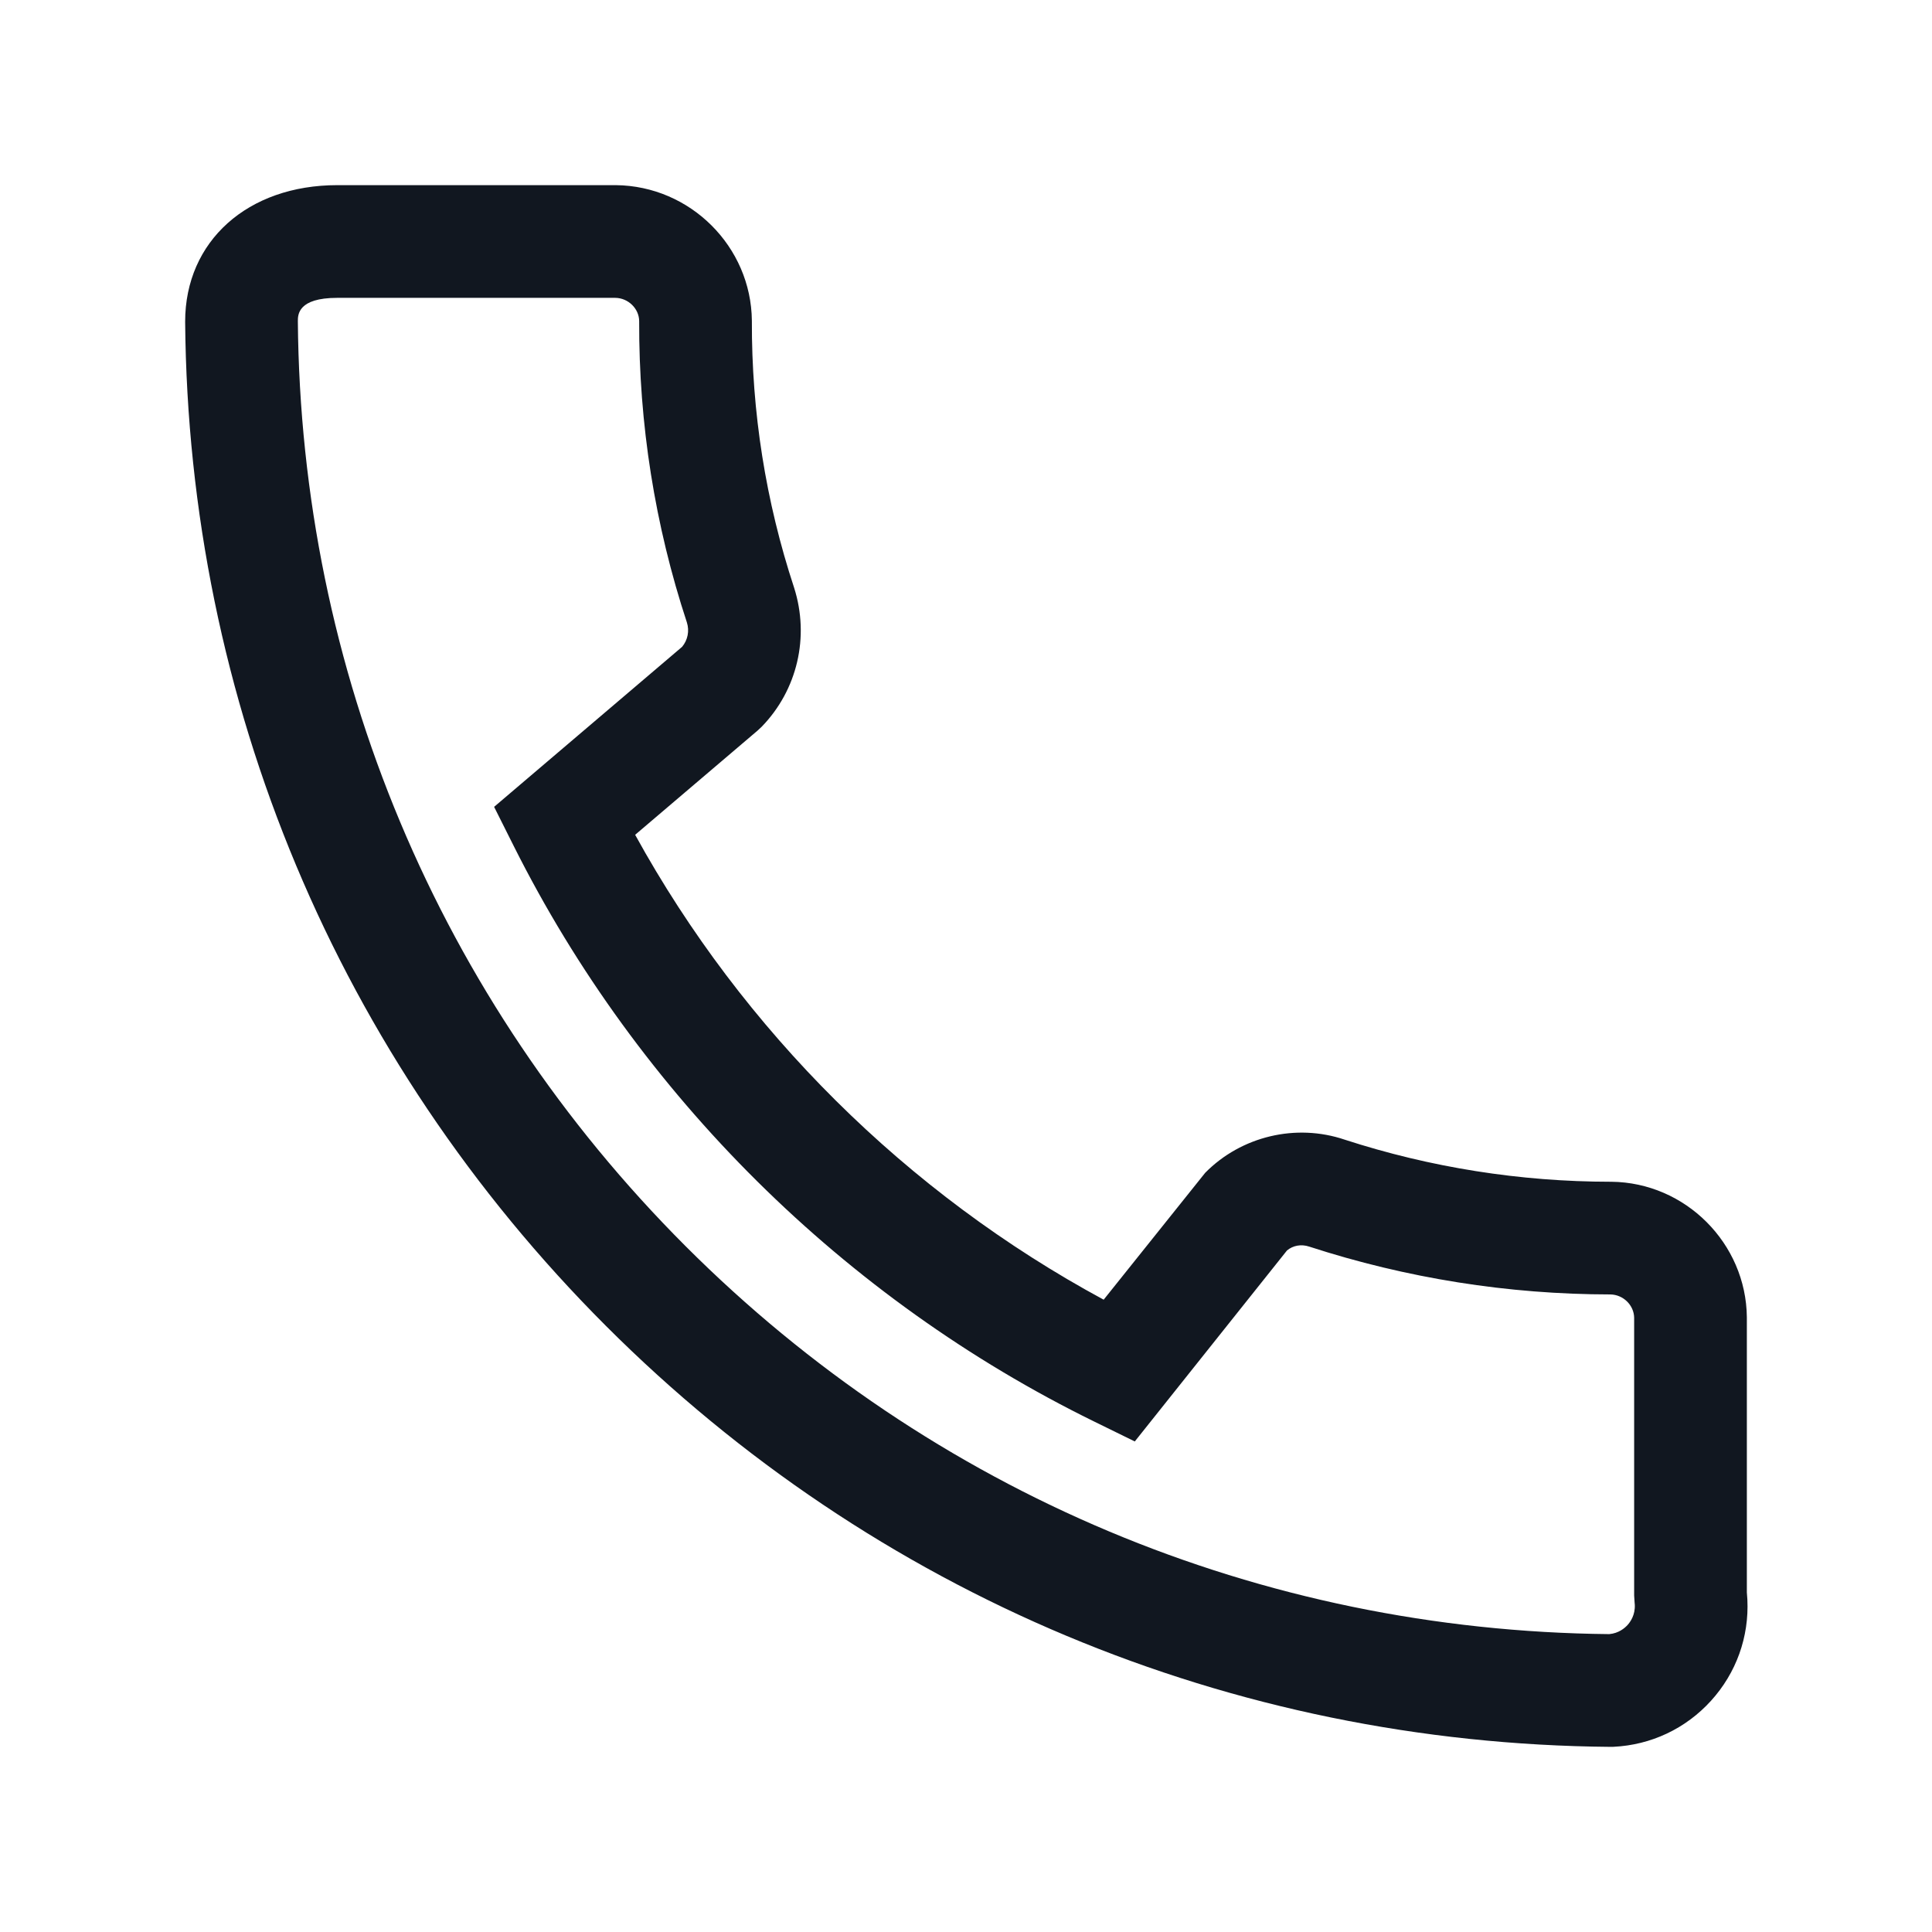
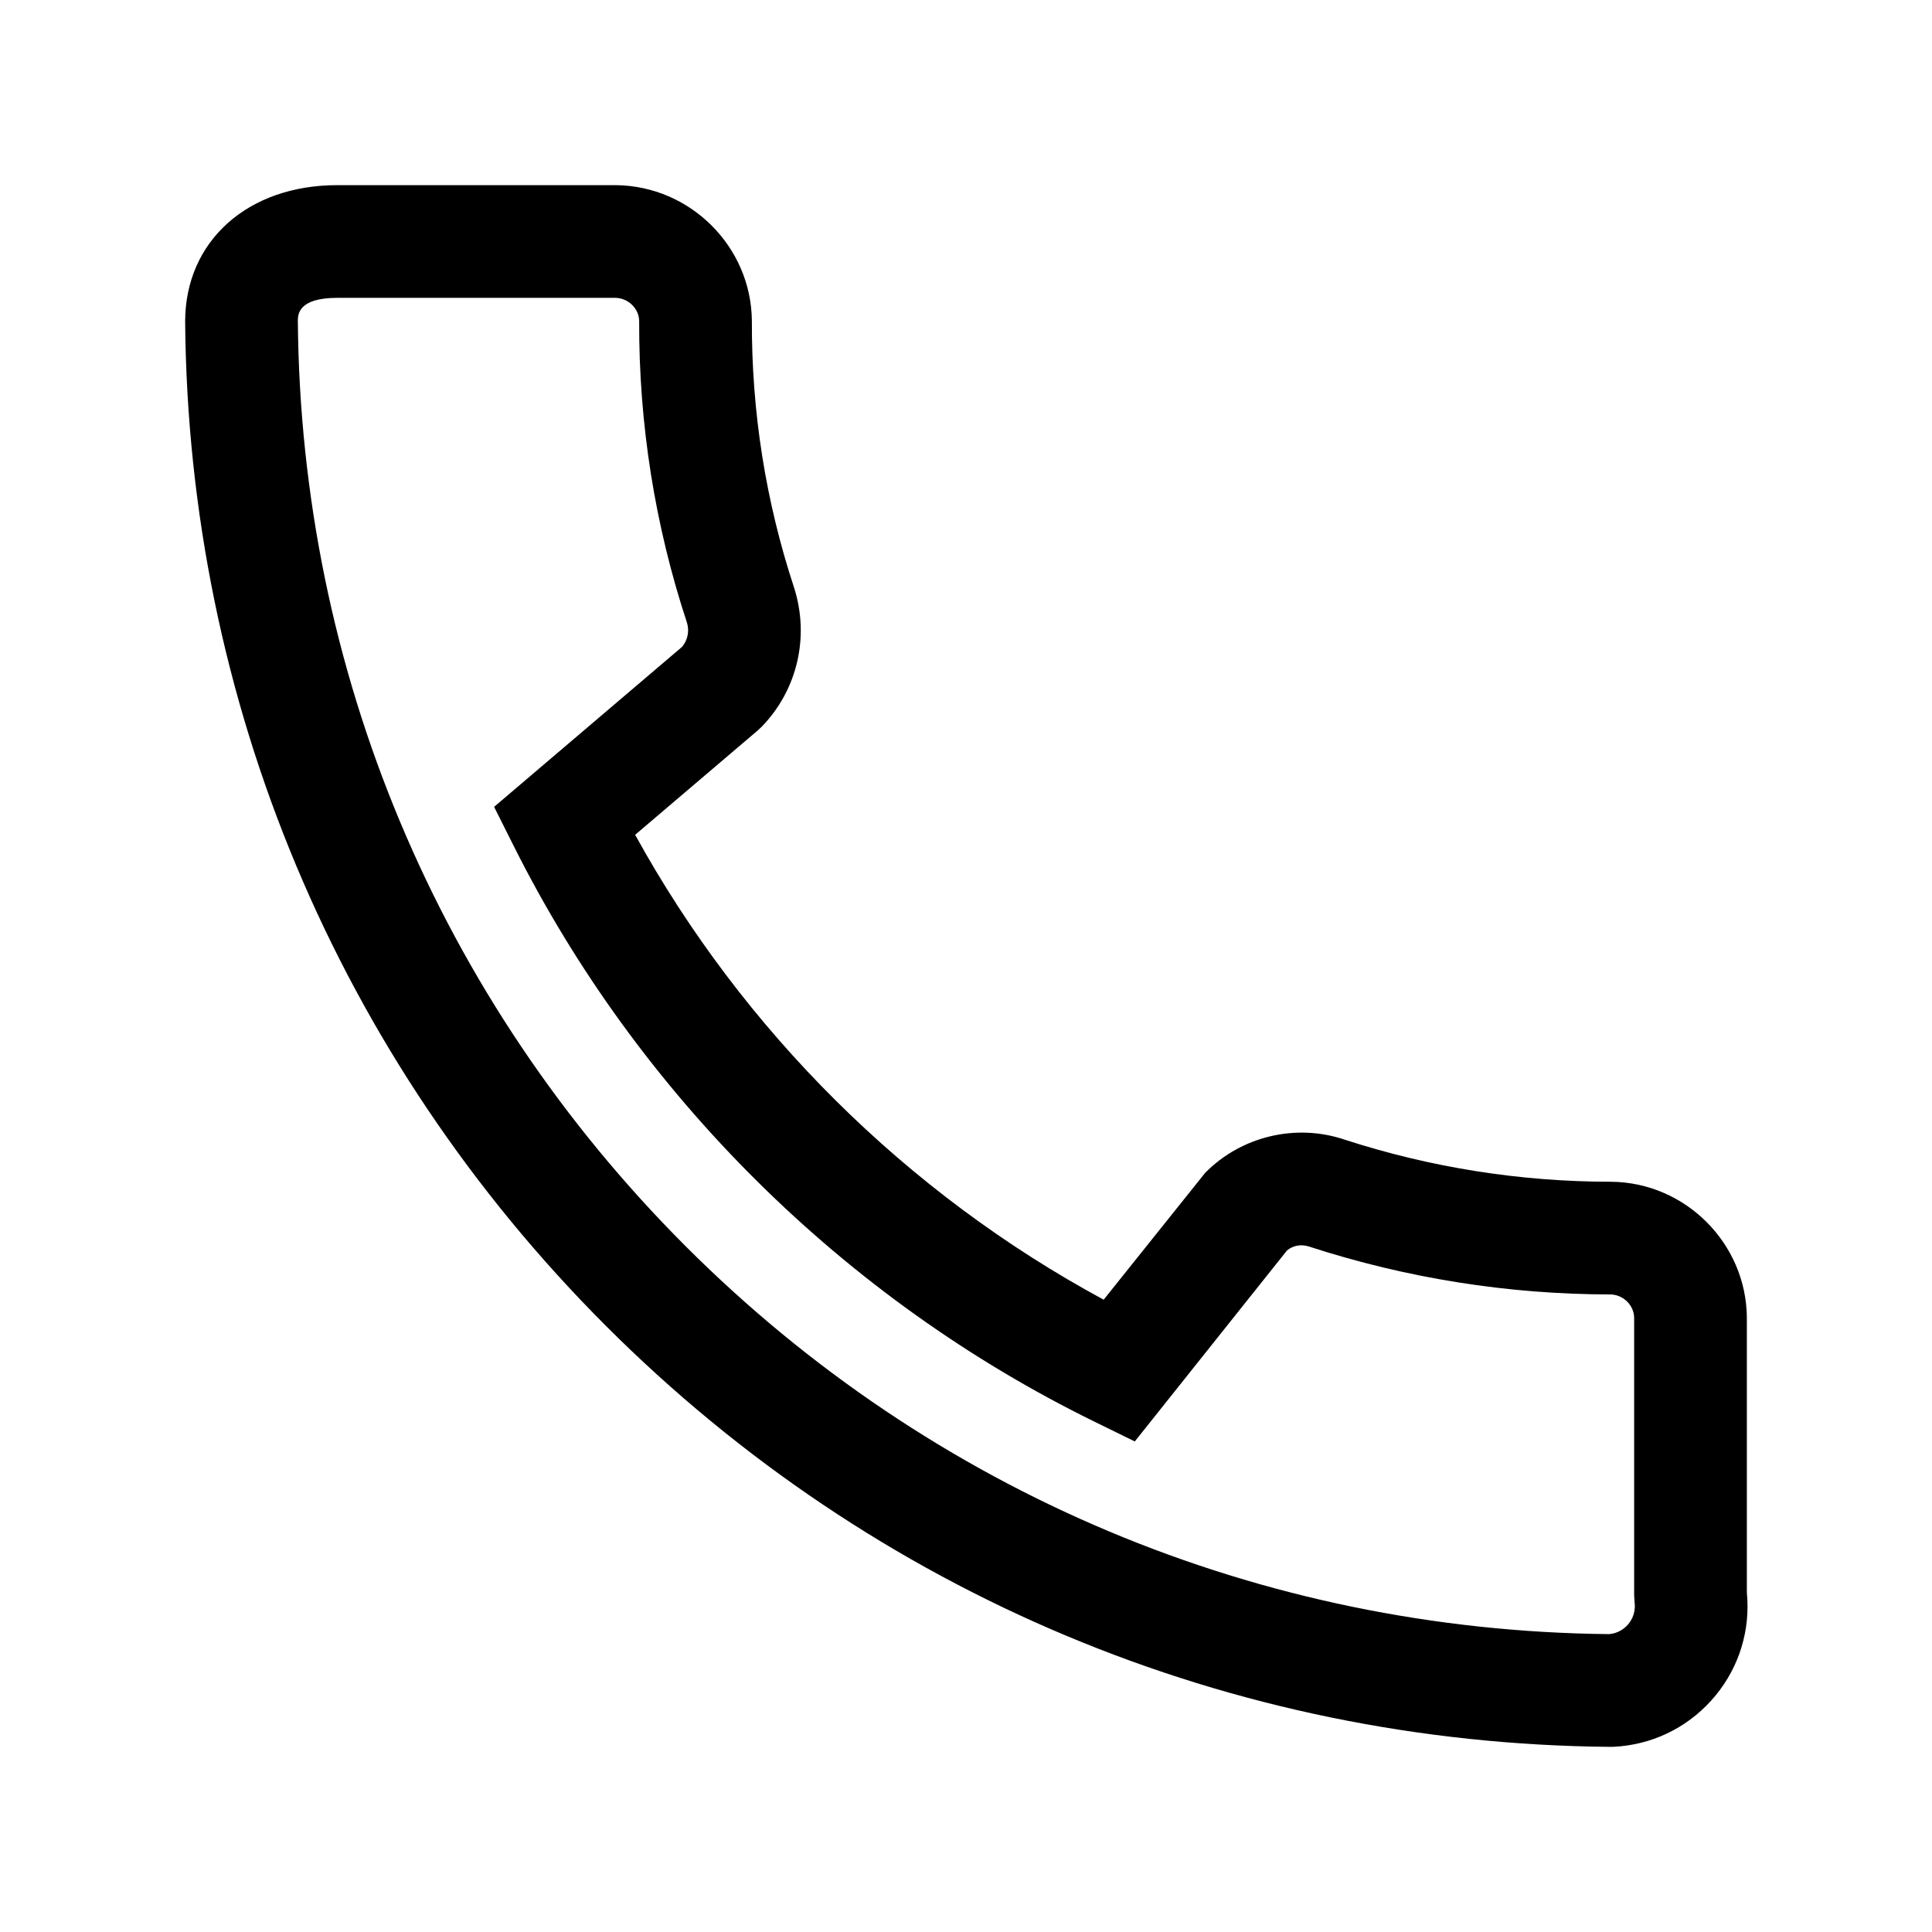
<svg xmlns="http://www.w3.org/2000/svg" viewBox="0 0 120 120" xml:space="preserve">
-   <path fill="#111720" d="M100.12,108.5l-0.099,0c-23.564-0.194-45.718-9.478-62.38-26.141S11.694,43.543,11.5,19.979     c0-5.004,3.886-8.479,9.45-8.479h17.3c4.629,0.045,8.404,3.82,8.45,8.415c-0.021,5.676,0.862,11.242,2.624,16.59     c0.973,3.059,0.198,6.354-2.012,8.632l-0.244,0.229l-7.618,6.485c6.693,12.164,16.886,22.276,29.101,28.875l6.305-7.88     c2.242-2.276,5.644-3.084,8.668-2.059c5.317,1.727,10.893,2.611,16.527,2.614h0.034c4.595,0.046,8.37,3.821,8.415,8.416v17.091     c0.014,0.146,0.025,0.292,0.032,0.438c0.113,2.327-0.69,4.565-2.26,6.294c-1.57,1.729-3.72,2.744-6.053,2.857L100.12,108.5z     M38.215,18.5H20.95c-2.45,0-2.45,1.054-2.45,1.45c0.179,21.687,8.734,42.104,24.09,57.459     c15.327,15.327,35.695,23.879,57.365,24.089c0.585-0.052,0.959-0.373,1.134-0.565c0.182-0.2,0.481-0.629,0.451-1.257     c-0.002-0.051-0.006-0.095-0.012-0.138L101.5,99.1V81.85c-0.008-0.772-0.668-1.436-1.474-1.45     c-6.362-0.005-12.656-1.005-18.708-2.971c-0.497-0.167-1.013-0.069-1.381,0.24l-9.453,11.862l-2.525-1.238     c-15.503-7.601-28.302-20.288-36.039-35.724l-1.23-2.454l11.677-9.94c0.35-0.419,0.464-0.988,0.297-1.514     c-1.987-6.03-2.988-12.341-2.964-18.723C39.692,19.174,39.026,18.508,38.215,18.5z" />
+   <path fill="currentcolor" d="M100.12,108.5l-0.099,0c-23.564-0.194-45.718-9.478-62.38-26.141S11.694,43.543,11.5,19.979     c0-5.004,3.886-8.479,9.45-8.479h17.3c4.629,0.045,8.404,3.82,8.45,8.415c-0.021,5.676,0.862,11.242,2.624,16.59     c0.973,3.059,0.198,6.354-2.012,8.632l-0.244,0.229l-7.618,6.485c6.693,12.164,16.886,22.276,29.101,28.875l6.305-7.88     c2.242-2.276,5.644-3.084,8.668-2.059c5.317,1.727,10.893,2.611,16.527,2.614h0.034c4.595,0.046,8.37,3.821,8.415,8.416v17.091     c0.014,0.146,0.025,0.292,0.032,0.438c0.113,2.327-0.69,4.565-2.26,6.294c-1.57,1.729-3.72,2.744-6.053,2.857L100.12,108.5z     M38.215,18.5H20.95c-2.45,0-2.45,1.054-2.45,1.45c0.179,21.687,8.734,42.104,24.09,57.459     c15.327,15.327,35.695,23.879,57.365,24.089c0.585-0.052,0.959-0.373,1.134-0.565c0.182-0.2,0.481-0.629,0.451-1.257     c-0.002-0.051-0.006-0.095-0.012-0.138L101.5,99.1V81.85c-0.008-0.772-0.668-1.436-1.474-1.45     c-6.362-0.005-12.656-1.005-18.708-2.971c-0.497-0.167-1.013-0.069-1.381,0.24l-9.453,11.862l-2.525-1.238     c-15.503-7.601-28.302-20.288-36.039-35.724l-1.23-2.454l11.677-9.94c0.35-0.419,0.464-0.988,0.297-1.514     c-1.987-6.03-2.988-12.341-2.964-18.723C39.692,19.174,39.026,18.508,38.215,18.5z" />
</svg>
